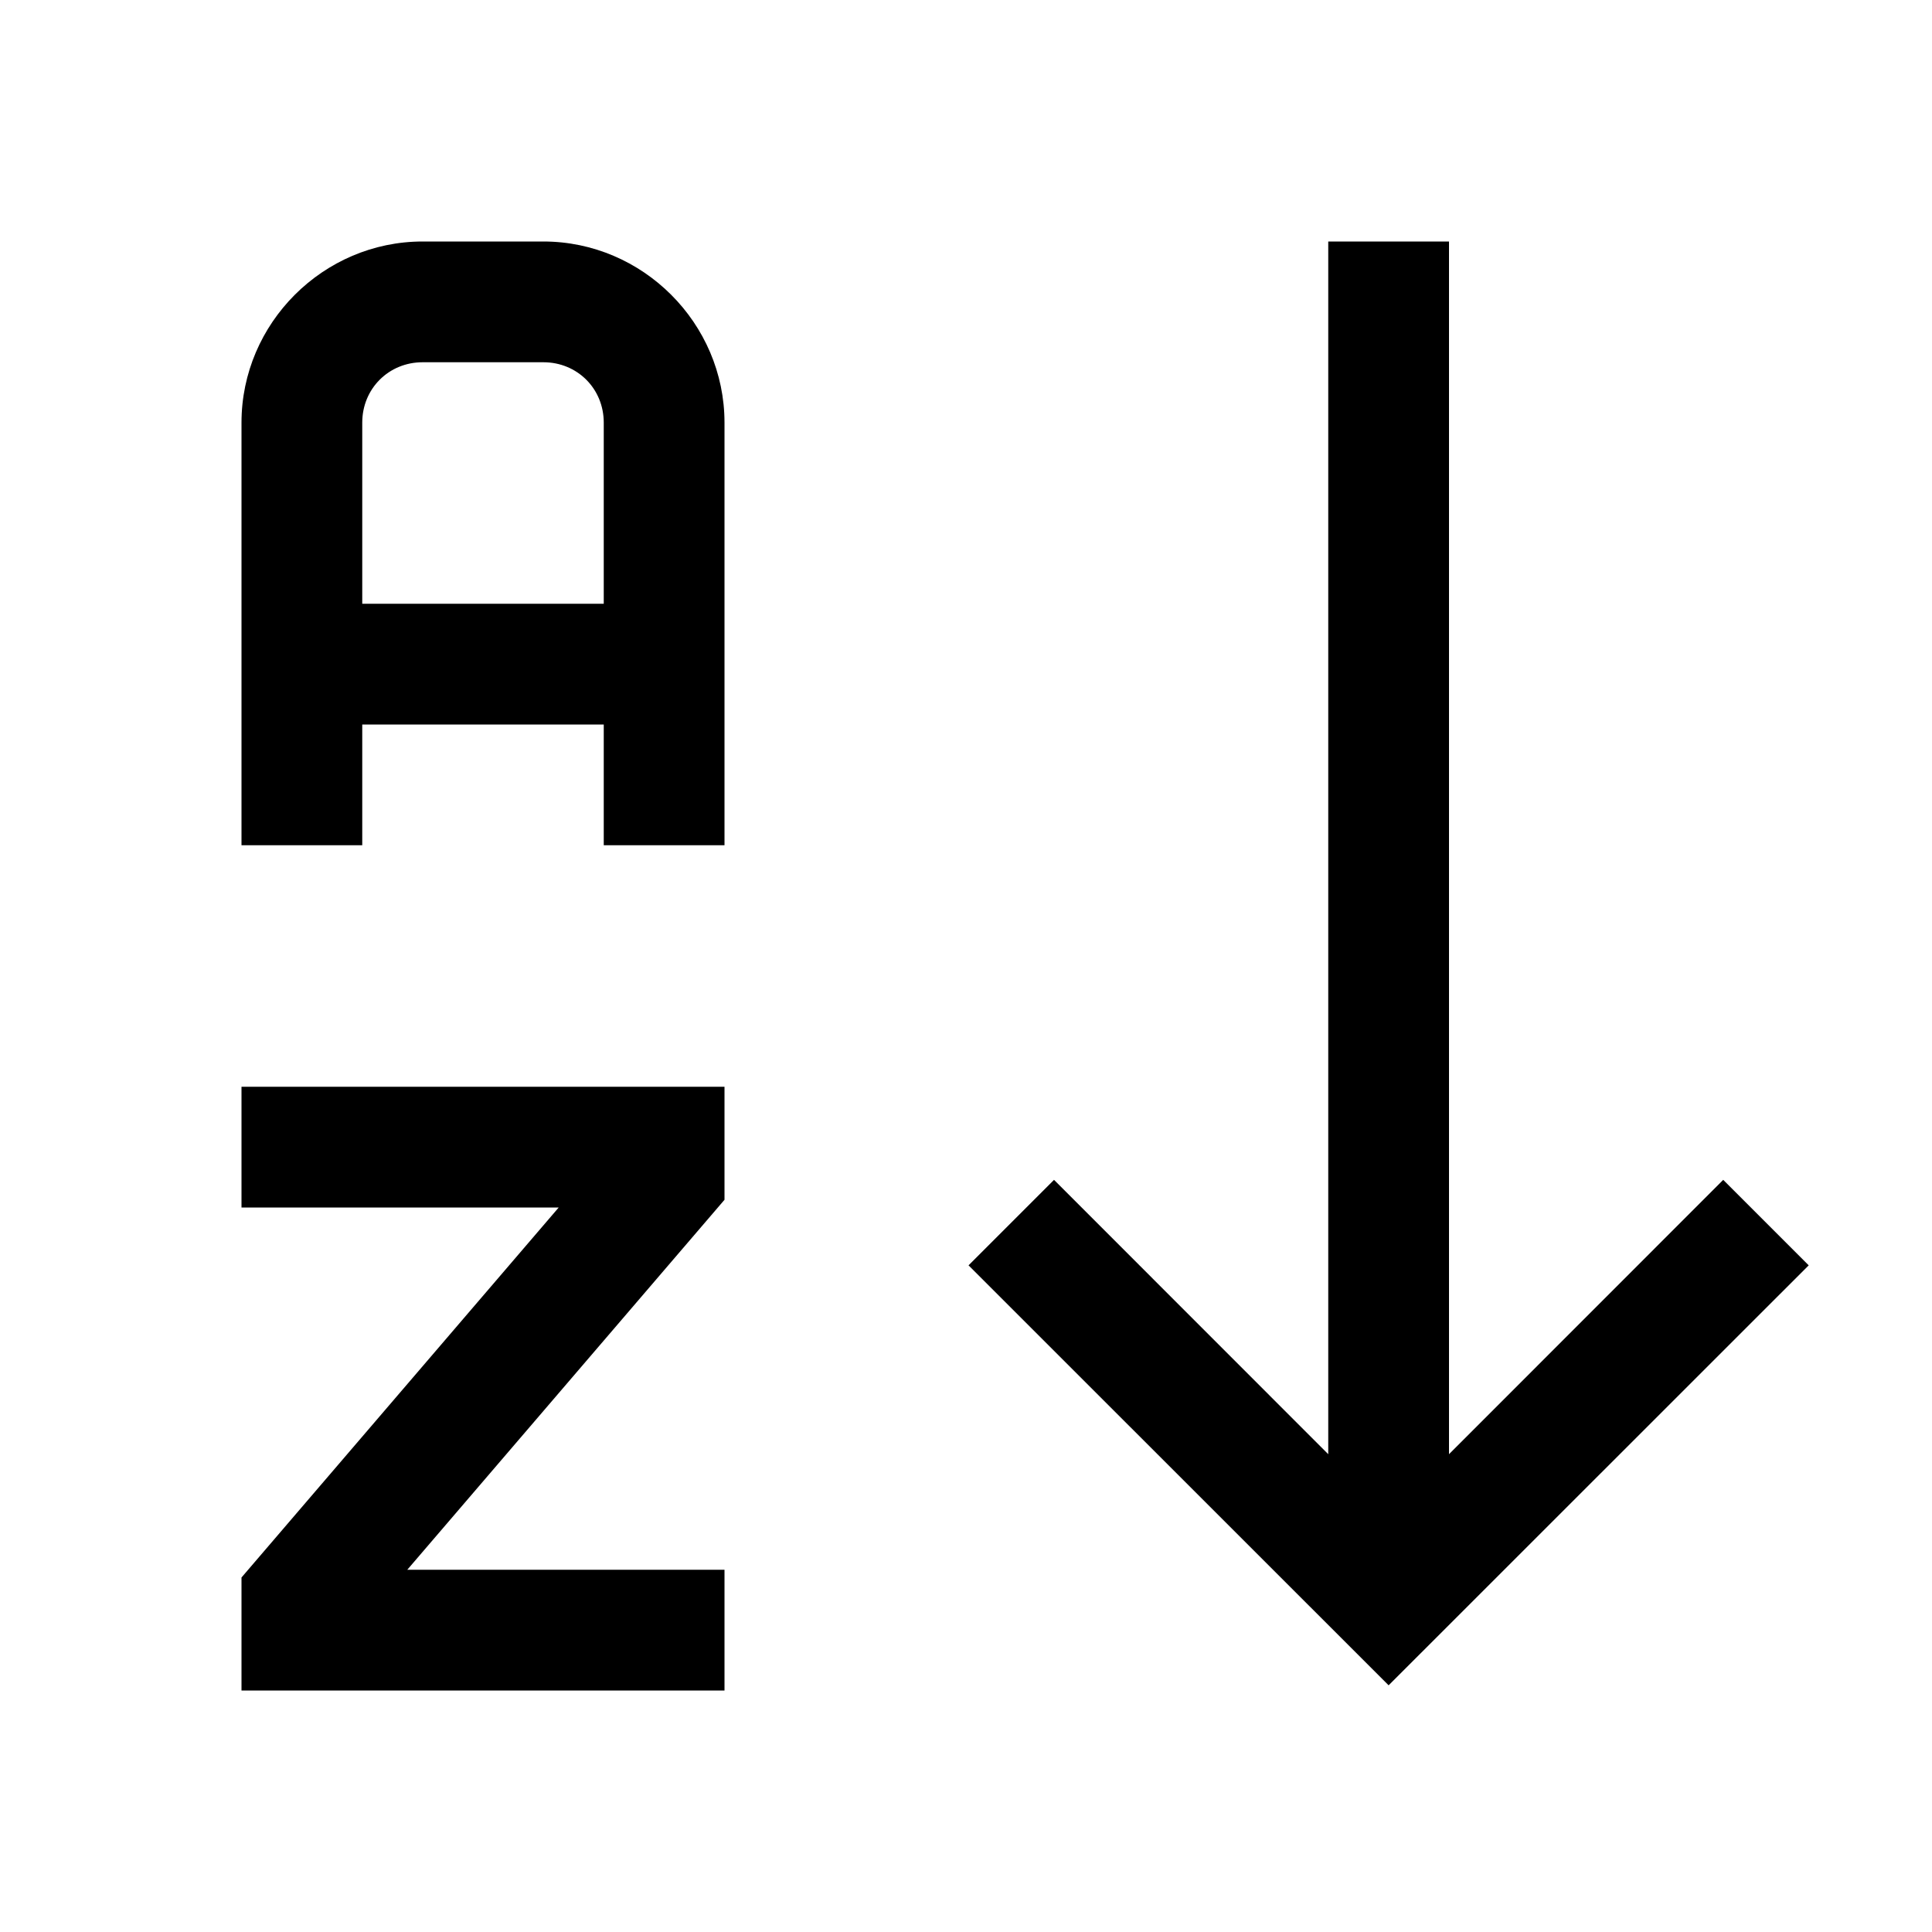
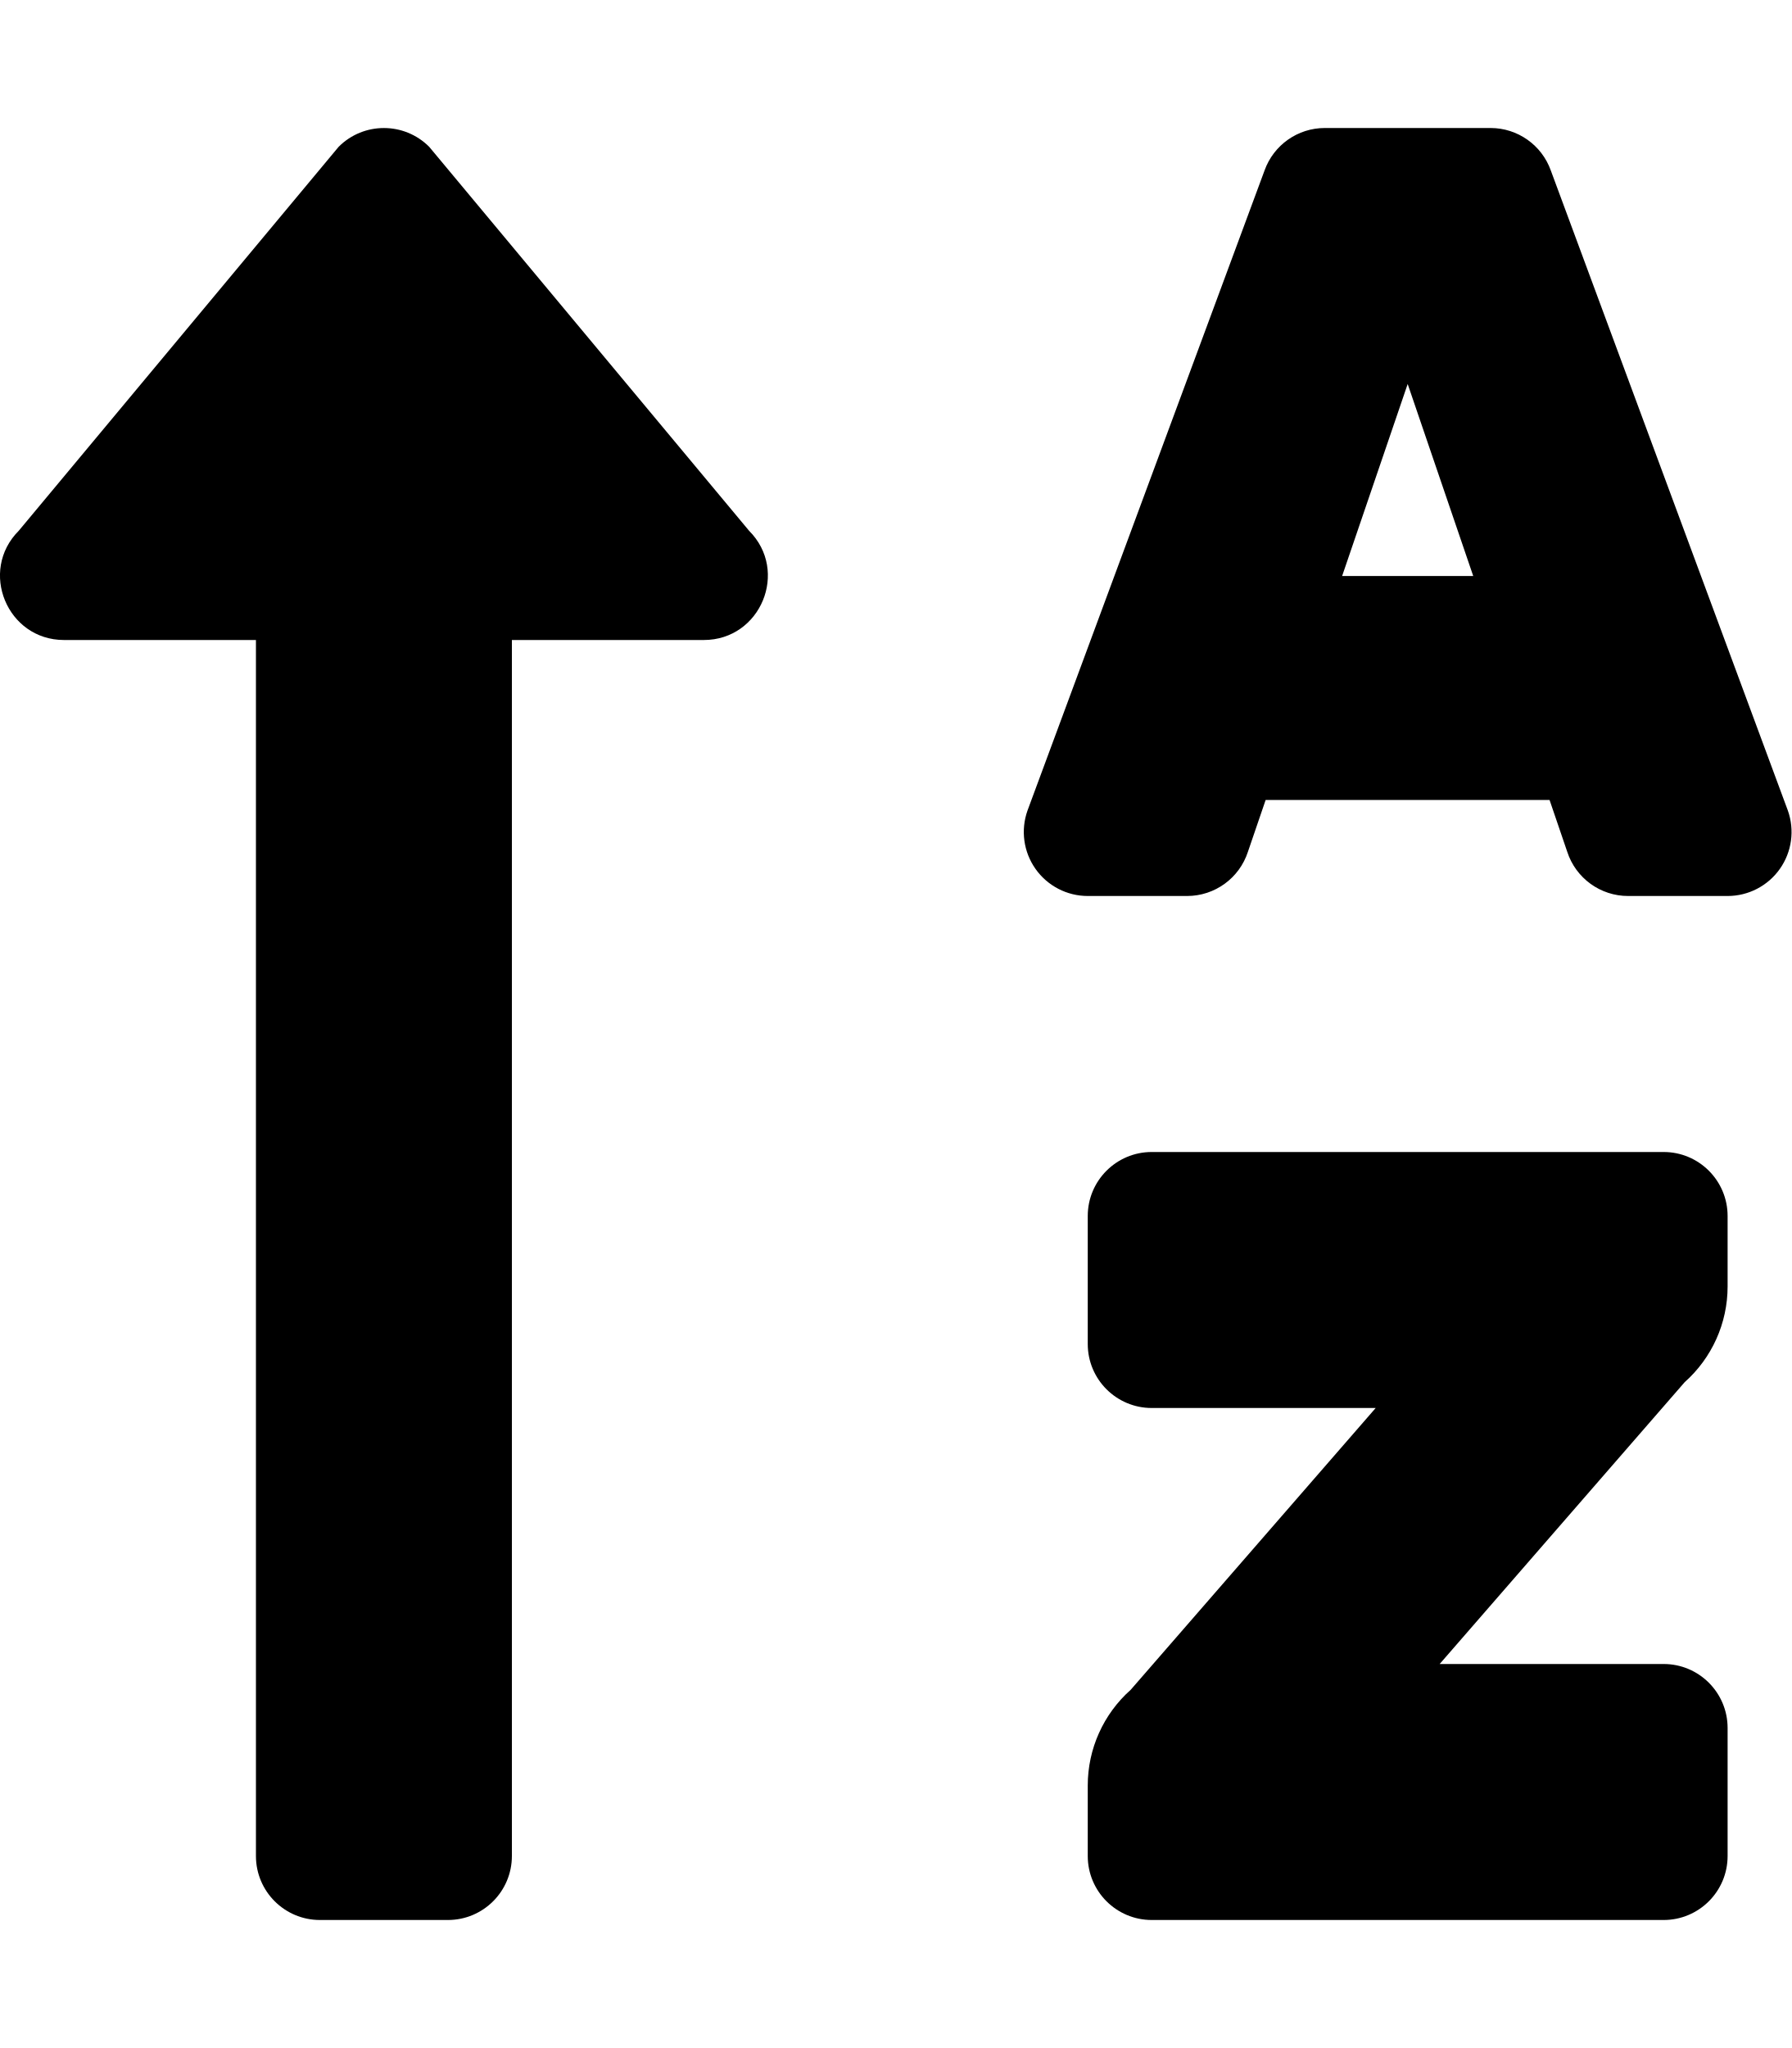
- <svg xmlns="http://www.w3.org/2000/svg" viewBox="0 0 16 16">
-   <path style="line-height:normal;text-indent:0;text-align:start;text-decoration-line:none;text-decoration-style:solid;text-decoration-color:#000;text-transform:none;block-progression:tb;isolation:auto;mix-blend-mode:normal" d="M 3.5 2 C 2.677 2 2 2.677 2 3.5 L 2 7 L 3 7 L 3 6 L 5 6 L 5 7 L 6 7 L 6 3.5 C 6 2.677 5.323 2 4.5 2 L 3.5 2 z M 11 2 L 11 2.5 L 11 12.043 L 8.729 9.771 L 8.021 10.479 L 11.5 13.957 L 14.979 10.479 L 14.271 9.771 L 12 12.043 L 12 2.5 L 12 2 L 11 2 z M 3.5 3 L 4.5 3 C 4.781 3 5 3.219 5 3.5 L 5 5 L 3 5 L 3 3.5 C 3 3.219 3.219 3 3.5 3 z M 2 9 L 2 10 L 4.627 10 L 2 13.064 L 2 14 L 6 14 L 6 13 L 3.373 13 L 6 9.936 L 6 9 L 2 9 z" font-weight="400" font-family="sans-serif" white-space="normal" overflow="visible" />
+ <svg xmlns="http://www.w3.org/2000/svg" aria-hidden="true" focusable="false" data-prefix="fas" data-icon="sort-alpha-up" class="svg-inline--fa fa-sort-alpha-up fa-w-14" role="img" viewBox="0 0 448 512">
+   <path fill="currentColor" d="M16 160h48v304a16 16 0 0 0 16 16h32a16 16 0 0 0 16-16V160h48c14.21 0 21.38-17.24 11.31-27.31l-80-96a16 16 0 0 0-22.62 0l-80 96C-5.35 142.74 1.78 160 16 160zm400 128H288a16 16 0 0 0-16 16v32a16 16 0 0 0 16 16h56l-61.26 70.45A32 32 0 0 0 272 446.37V464a16 16 0 0 0 16 16h128a16 16 0 0 0 16-16v-32a16 16 0 0 0-16-16h-56l61.26-70.45A32 32 0 0 0 432 321.63V304a16 16 0 0 0-16-16zm31.06-85.38l-59.27-160A16 16 0 0 0 372.72 32h-41.44a16 16 0 0 0-15.07 10.62l-59.27 160A16 16 0 0 0 272 224h24.83a16 16 0 0 0 15.23-11.08l4.42-12.92h71l4.41 12.92A16 16 0 0 0 407.16 224H432a16 16 0 0 0 15.06-21.38zM335.61 144L352 96l16.39 48z" />
</svg>
